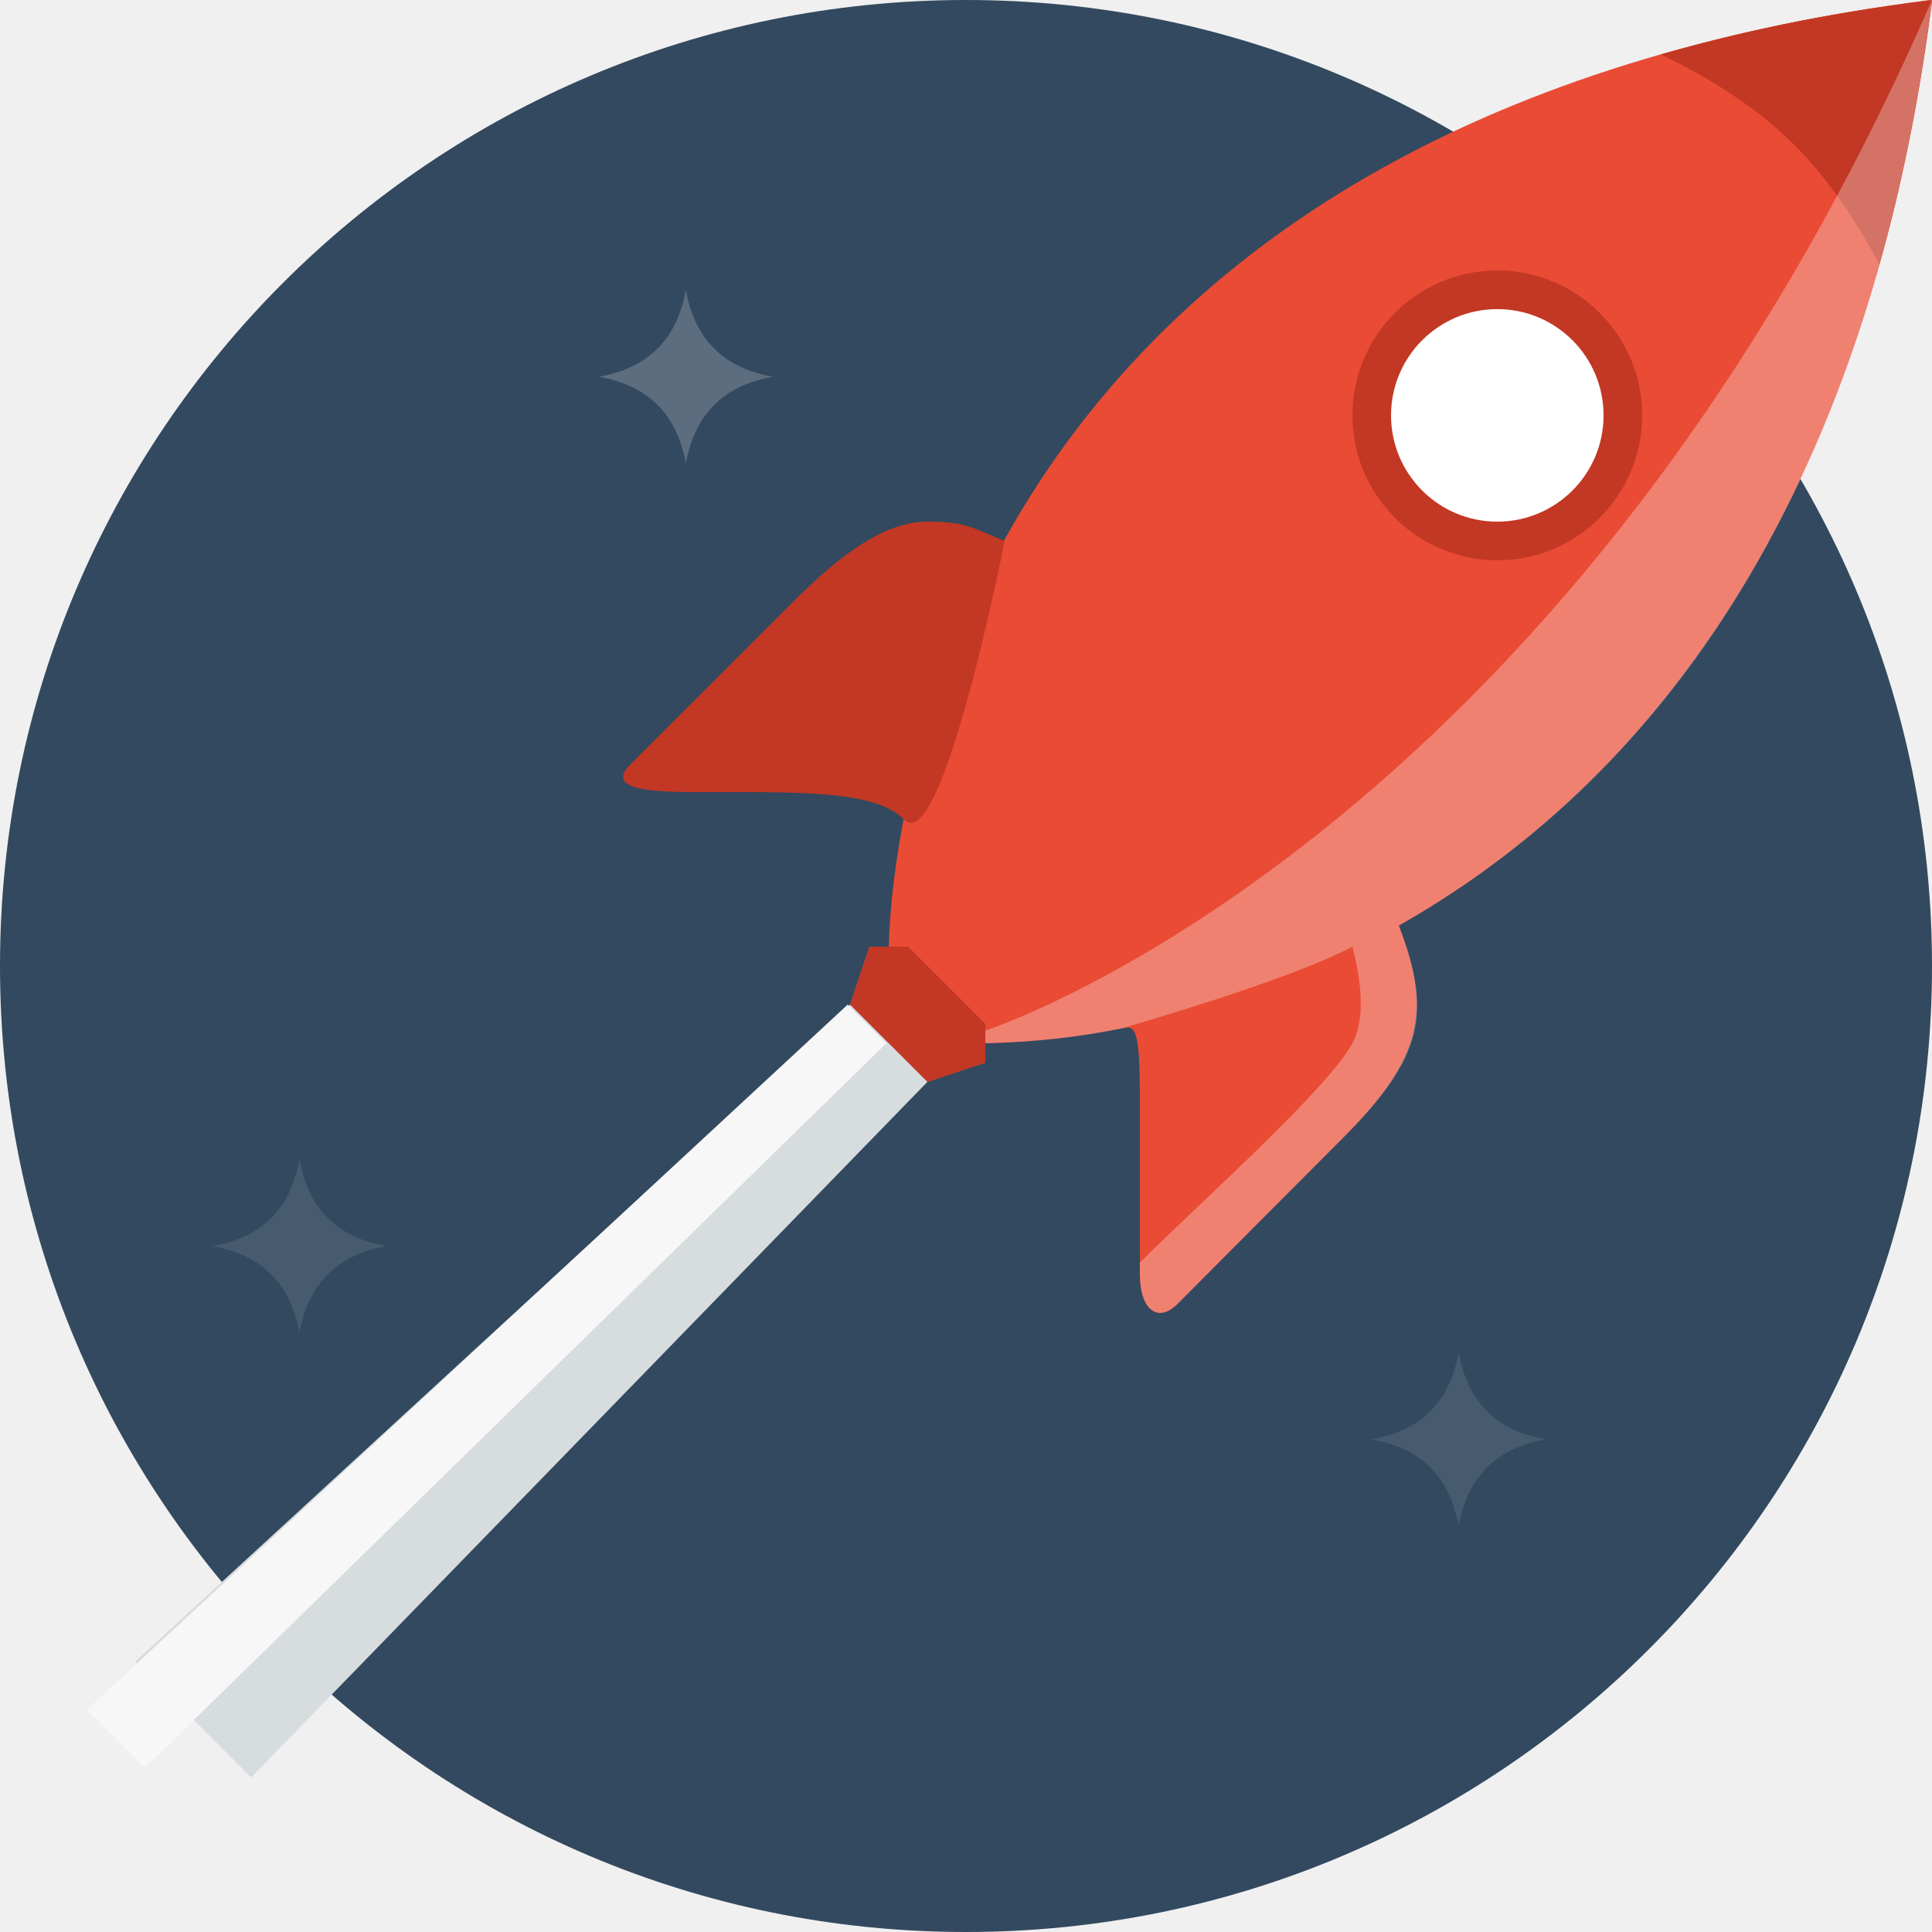
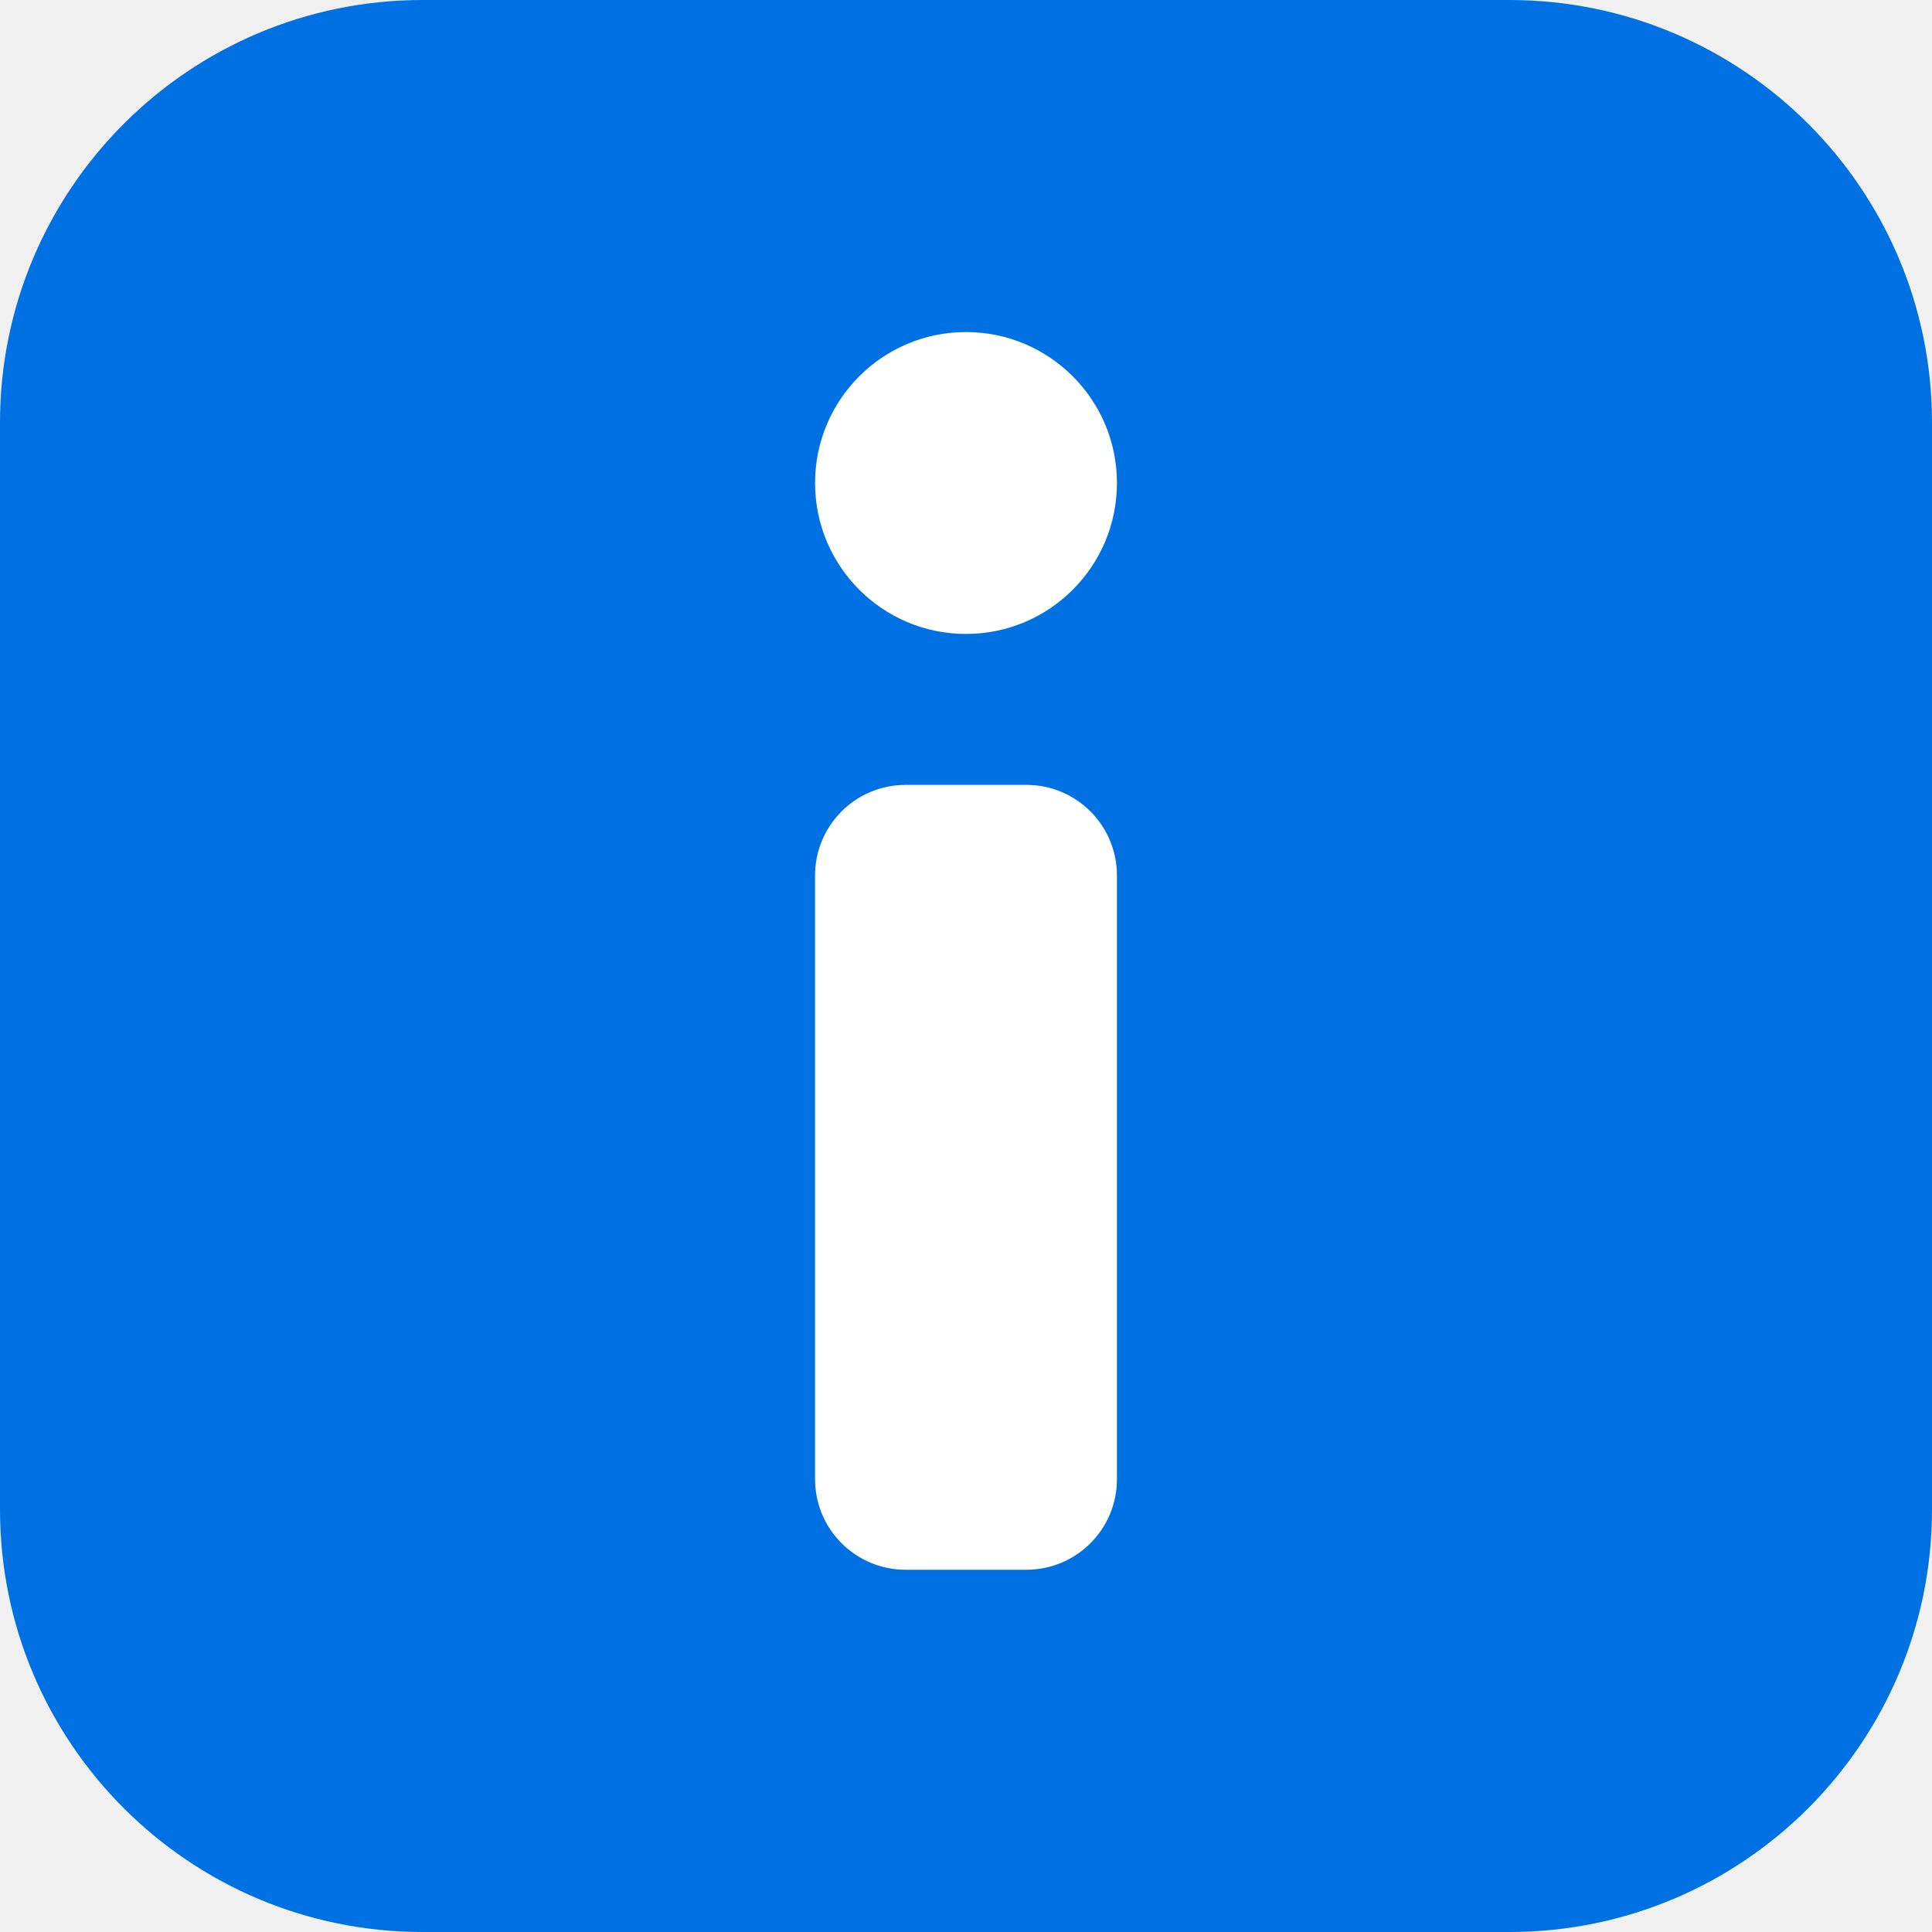
- <svg xmlns="http://www.w3.org/2000/svg" version="1.1" width="800px" height="800px">
-   <svg width="800px" height="800px" viewBox="0 0 100 100">
-     <circle fill="#33495F" cx="50" cy="50" r="50" />
-     <clipPath id="SvgjsClipPath1017">
-       <path d="M100 50c0 27.614-22.387 50-50 50-27.614 0-50-22.386-50-50S22.386 0 50 0h50v50z" />
-     </clipPath>
-     <g clip-path="url(#a )" fill="#ffffff">
-       <path opacity=".2" clip-path="url(#a)" d="M31 19.5c2.55-.45 4.051-1.95 4.5-4.5.45 2.55 1.951 4.05 4.5 4.5-2.549.451-4.05 1.95-4.5 4.5-.449-2.55-1.95-4.049-4.5-4.5z" />
-       <path opacity=".1" clip-path="url(#a)" d="M71 74.5c2.55-.45 4.051-1.95 4.5-4.5.45 2.55 1.951 4.05 4.5 4.5-2.549.451-4.05 1.95-4.5 4.5-.449-2.55-1.95-4.049-4.5-4.5zm-60-10c2.55-.45 4.051-1.95 4.5-4.5.45 2.55 1.951 4.05 4.5 4.5-2.549.451-4.05 1.95-4.5 4.5-.449-2.55-1.95-4.049-4.5-4.5z" />
-     </g>
-     <g clip-path="url(#a)">
-       <path fill="#E94B35" d="M100 .1c-.156.018-.117.058-.1-.1-23.316 2.979-36.539 12.281-44.035 22.035a50.75 50.75 0 0 0-.782 1.047l-.008.01C47.015 34.196 46.087 45.812 46 49h-1l-1 3 4 4 3-1v-1a39.77 39.77 0 0 0 7.066-.773l.002.002c.729-.182.932.076.932 3.771v9c0 1.809.943 2.497 1.945 1.494 2.423-2.428 3.003-3.023 8.5-8.528 4.16-4.167 4.676-6.595 2.957-11.059C83.953 41.369 96.432 27.888 100 .1z" />
-       <path fill="#C23824" d="M48 56l-4-4 1-3h2l4 4v2l-3 1zm4-28c-1.718-.69-2-1-4-1s-4.183 1.38-6.861 4.063c-4.254 4.259-4.85 4.839-8.516 8.508C31.425 40.771 33.263 41 36 41c5.233 0 9.297-.125 10.791 1.42C48.764 44.46 52 28 52 28zm48-28c-.639 4.973-1.566 9.579-2.721 13.678-1.049-1.97-2.562-4.364-4.5-6.272-2.151-2.12-4.812-3.632-6.826-4.585C91.979 1.091 96.783.412 100 0z" />
-       <path opacity=".3" fill="#ffffff" d="M72.402 47.907c1.719 4.463 1.312 6.788-2.854 10.954-.844.844-7.828 7.859-8.604 8.633-1.003 1.002-1.911.315-1.944-1.494v-.652c3-3 9.689-8.938 11-11.348.768-1.411.352-3.654 0-5-3.312 1.76-11.516 4.094-11.932 4.229-3.162.646-5.601.714-7.068.771v-.656S80.975 43.681 100 0c-3.594 28.047-16.047 41.369-27.598 47.907z" />
-       <path fill="#ffffff" d="M77.5 28c-3.584 0-6.5-2.916-6.5-6.5s2.916-6.5 6.5-6.5 6.5 2.916 6.5 6.5-2.916 6.5-6.5 6.5z" />
-       <path fill="#C23824" d="M77.5 16a5.5 5.5 0 1 1 0 11 5.5 5.5 0 0 1 0-11m0-2c-4.137 0-7.5 3.364-7.5 7.5s3.363 7.5 7.5 7.5 7.5-3.364 7.5-7.5-3.363-7.5-7.5-7.5z" />
-       <path fill="#D7DCDE" d="M44 52l4 4-35 36-6-6 37-34z" />
-       <path fill="#F7F7F7" d="M43.875 52l2 2L7.5 91.5l-3-3L43.875 52z" />
-     </g>
-   </svg>
-   <style>@media (prefers-color-scheme: light) { :root { filter: none; } }
- @media (prefers-color-scheme: dark) { :root { filter: invert(100%); } }
- </style>
+ <svg xmlns="http://www.w3.org/2000/svg" viewBox="0 0 64 64">
+   <rect width="64" height="64" rx="14" fill="#0071e3" />
+   <circle cx="32" cy="16" r="5" fill="#fff" />
+   <rect x="27" y="26" width="10" height="26" rx="3" fill="#fff" />
</svg>
